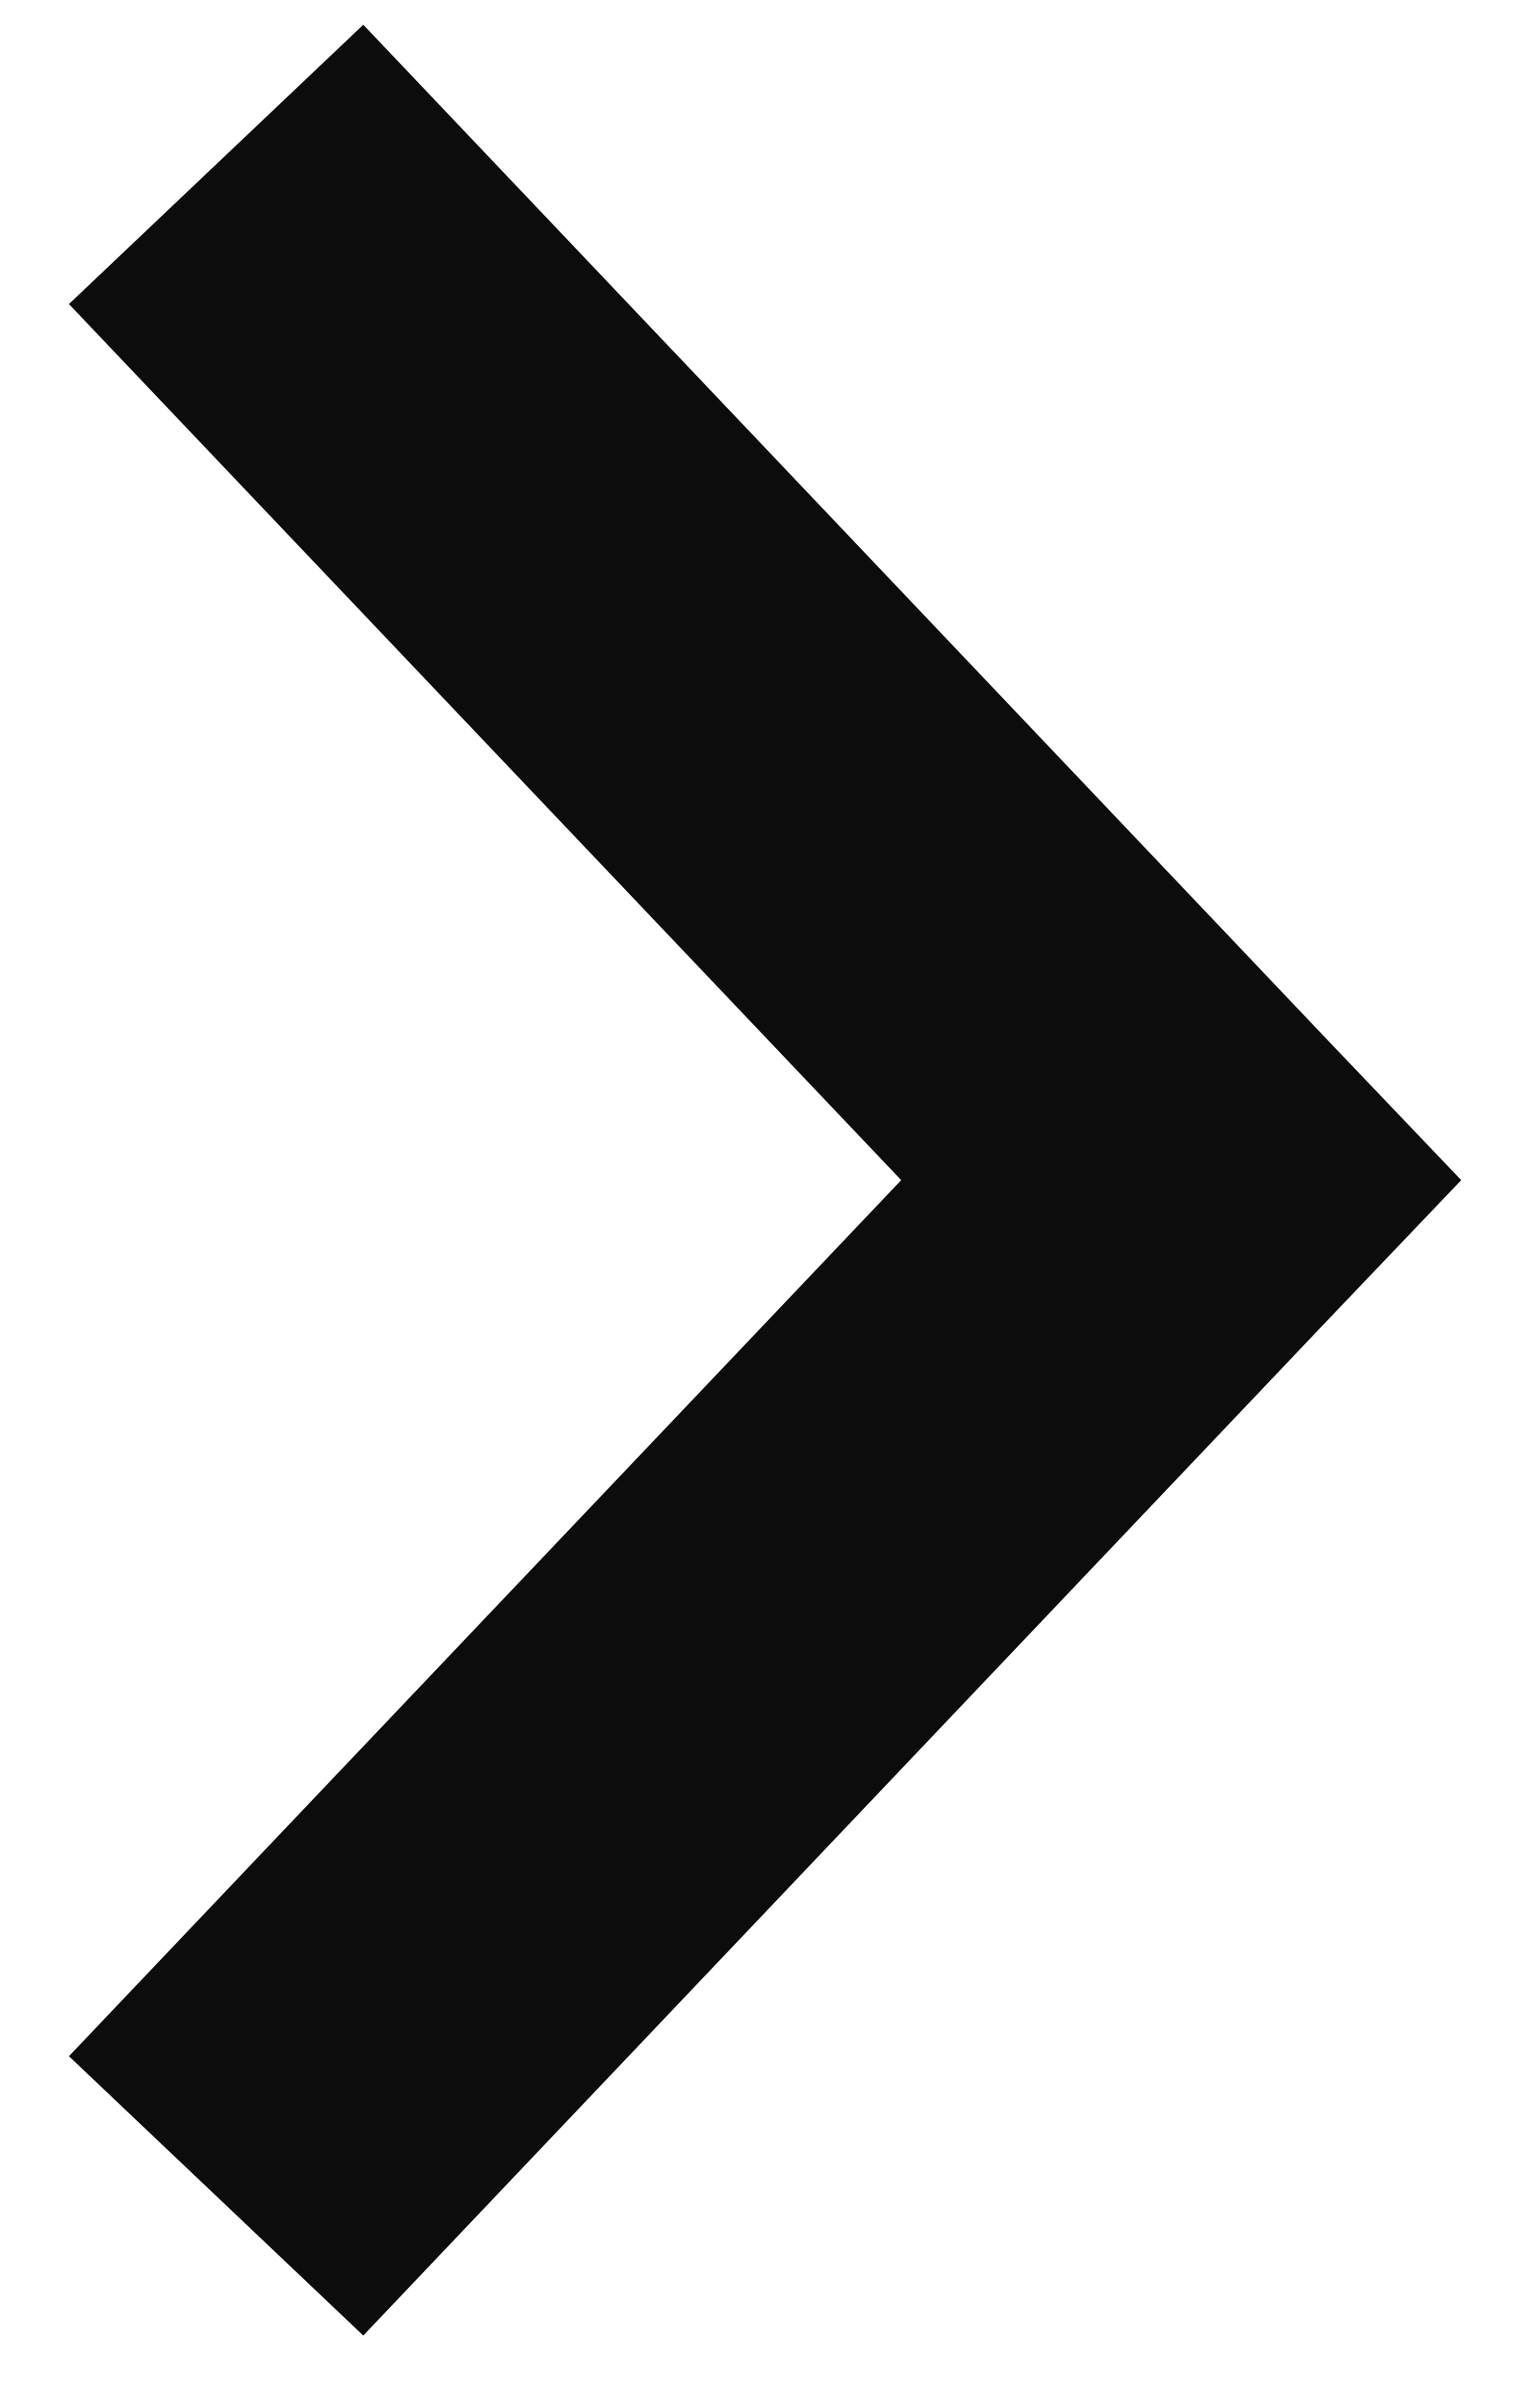
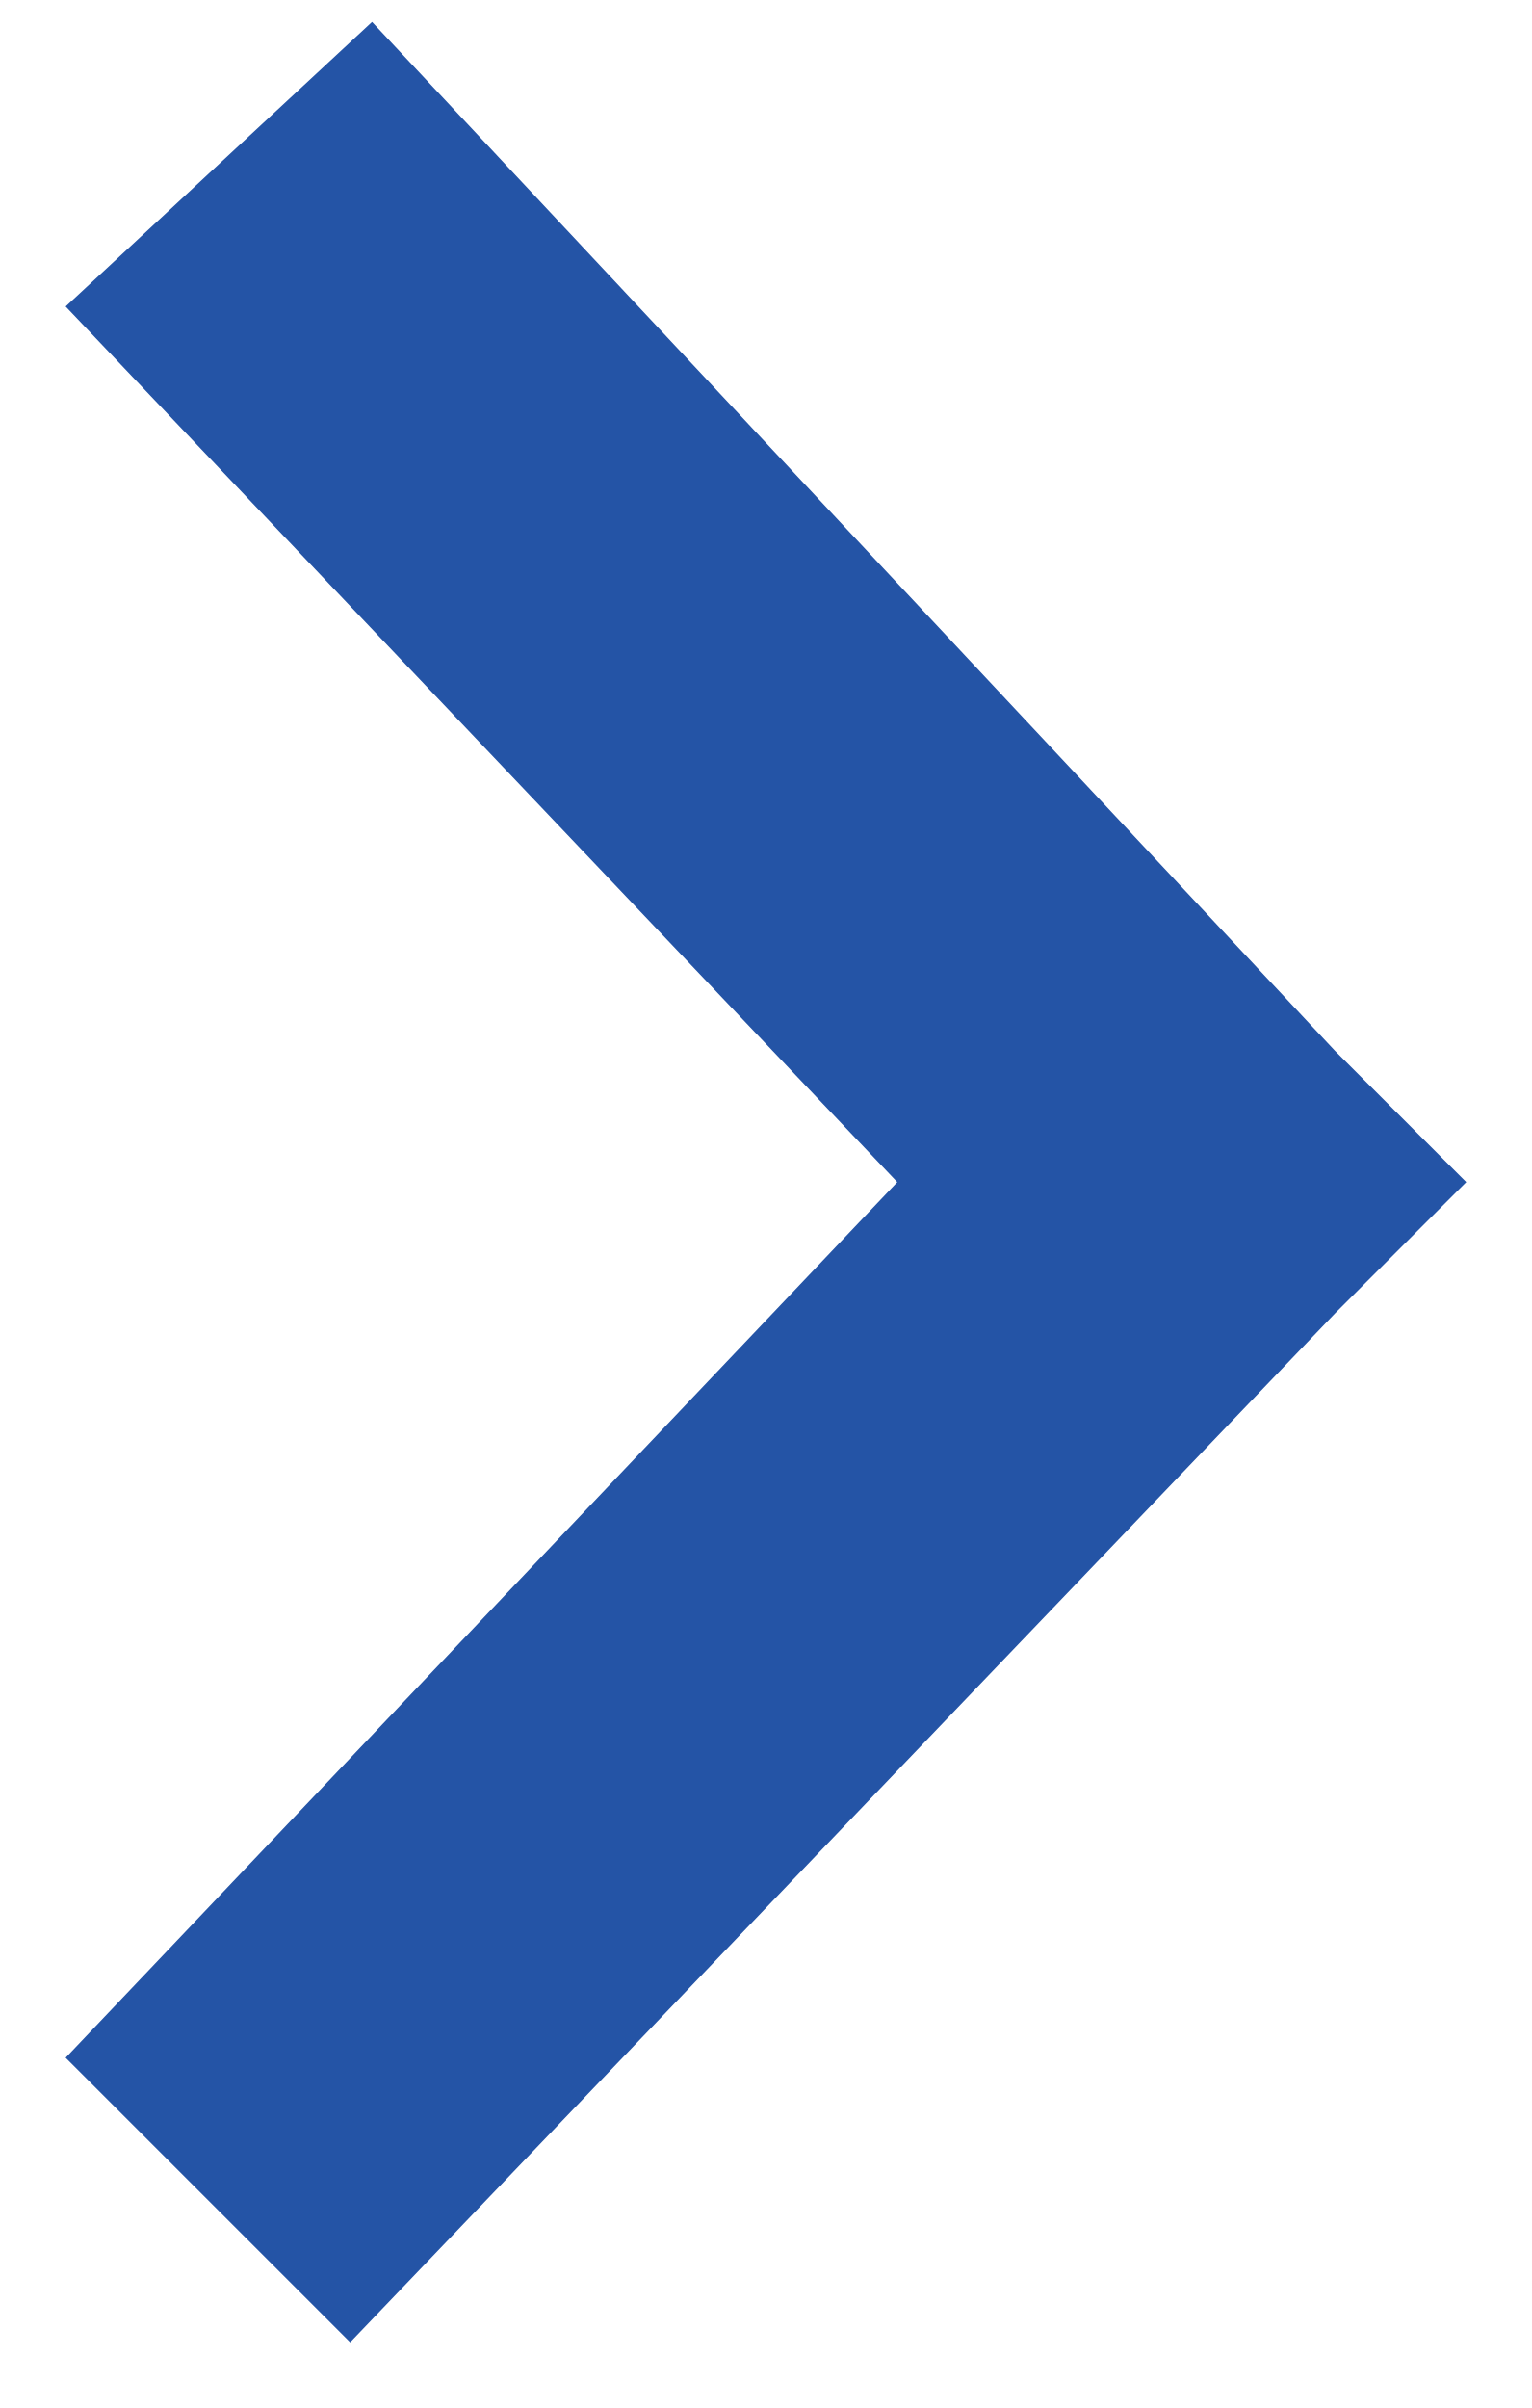
- <svg xmlns="http://www.w3.org/2000/svg" fill="none" height="11" viewBox="0 0 7 11" width="7">
-   <path d="m6.677 5.391-.609-.638-4.408-4.64-1.345 1.276 3.803 4.002-3.803 4.002 1.345 1.276 4.408-4.64z" fill="#0c0c0c" />
+ <svg xmlns="http://www.w3.org/2000/svg" version="1.1" id="Layer_1" x="0px" y="0px" viewBox="0 0 7 11" style="enable-background:new 0 0 7 11;" xml:space="preserve">
+   <style type="text/css">
+ 	.st0{fill:#2454A6;}
+ </style>
+   <path class="st0" d="M6.7,5.4L6.1,4.8L1.7,0.1L0.3,1.4l3.8,4l-3.8,4l1.3,1.3L6.1,6L6.7,5.4z" />
</svg>
